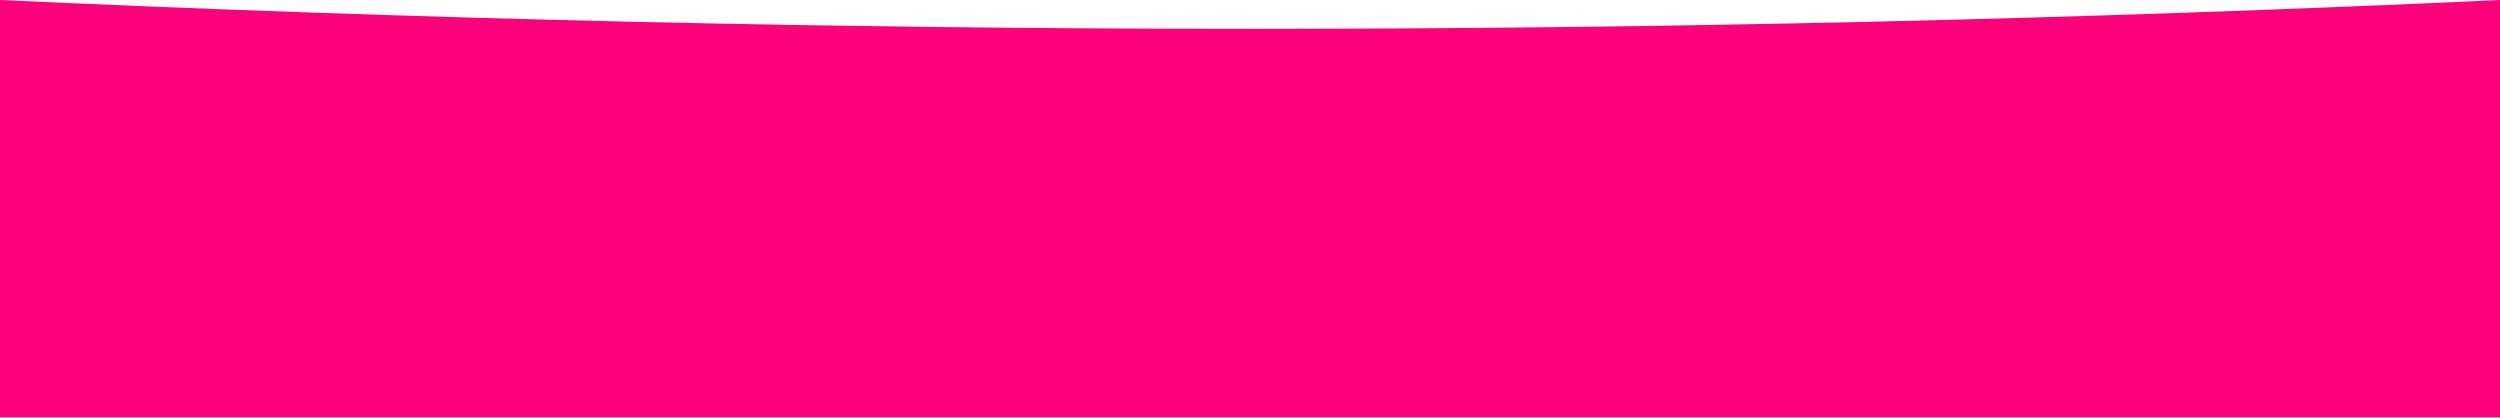
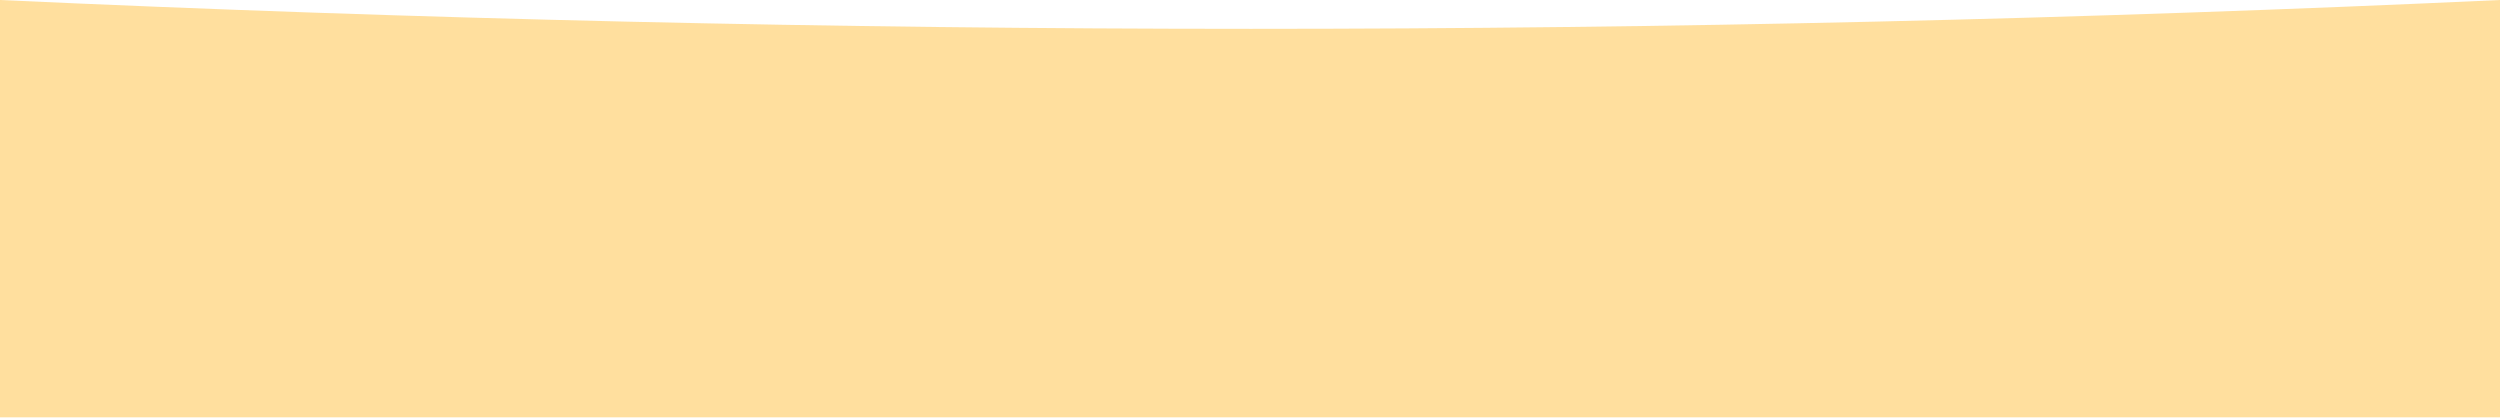
<svg xmlns="http://www.w3.org/2000/svg" width="1294px" height="216px" viewBox="0 0 1294 216" version="1.1">
  <defs>
    <radialGradient cx="116.708%" cy="110.133%" fx="116.708%" fy="110.133%" r="147.8%" gradientTransform="translate(1.167079,1.101332),scale(0.166924,1),rotate(-170.6399),translate(-1.167079,-1.101332)" id="radialGradient-1">
-       <stop stop-color="#EE6DAC" offset="0%" />
-       <stop stop-color="#E74293" offset="2.913%" />
-       <stop stop-color="#E74293" offset="4.505%" />
-       <stop stop-color="#FF74B8" offset="6.005%" />
-       <stop stop-color="#FD007C" offset="25.482%" />
-       <stop stop-color="#FD007C" offset="100%" />
+       <stop stop-color="#FFDF9E" offset="0%" />
+       <stop stop-color="#FFDF9E" offset="2.913%" />
+       <stop stop-color="#FFDF9E" offset="4.505%" />
+       <stop stop-color="#FFDF9E" offset="6.005%" />
+       <stop stop-color="#FFDF9E" offset="25.482%" />
+       <stop stop-color="#FFDF9E" offset="100%" />
    </radialGradient>
  </defs>
  <g id="Ressource" stroke="none" stroke-width="1" fill="none" fill-rule="evenodd">
    <g id="wave_footer" fill="url(#radialGradient-1)">
      <path d="M0,0 L1294,3.28701505e-11 L1294,216 C1078.477,206.05 862.976,201.075 647.497,201.075 C432.019,201.075 216.186,206.05 6.60793035e-14,216 L0,0 Z" id="Image-Hero-Copy" transform="translate(647, 108) scale(1, -1) translate(-647, -108) " />
    </g>
  </g>
</svg>
